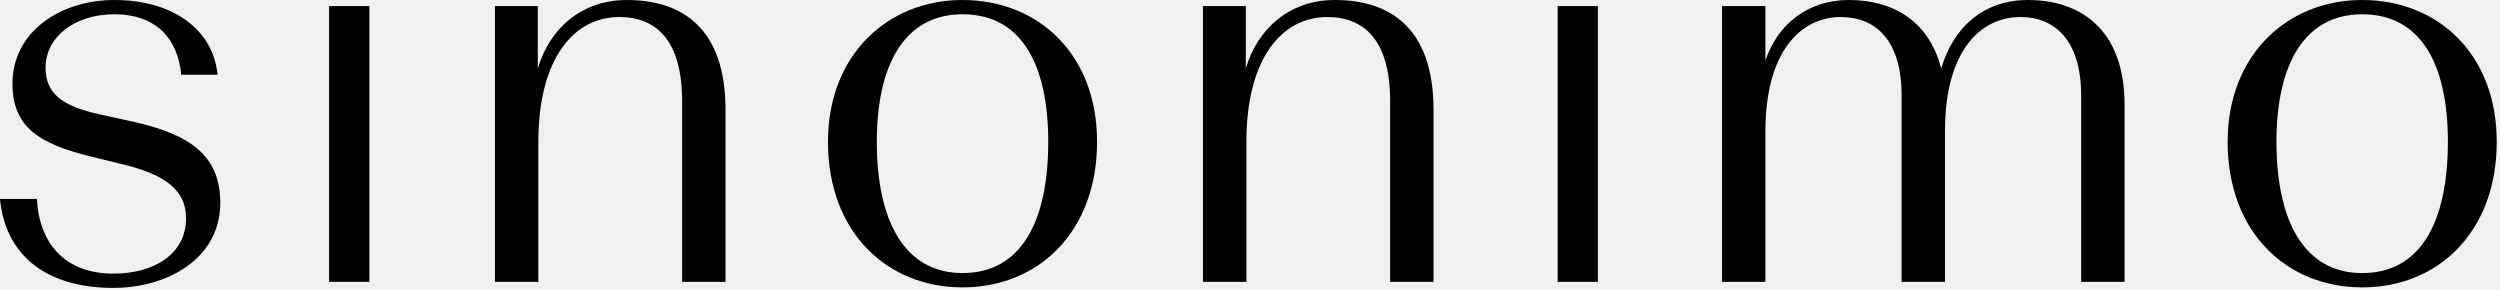
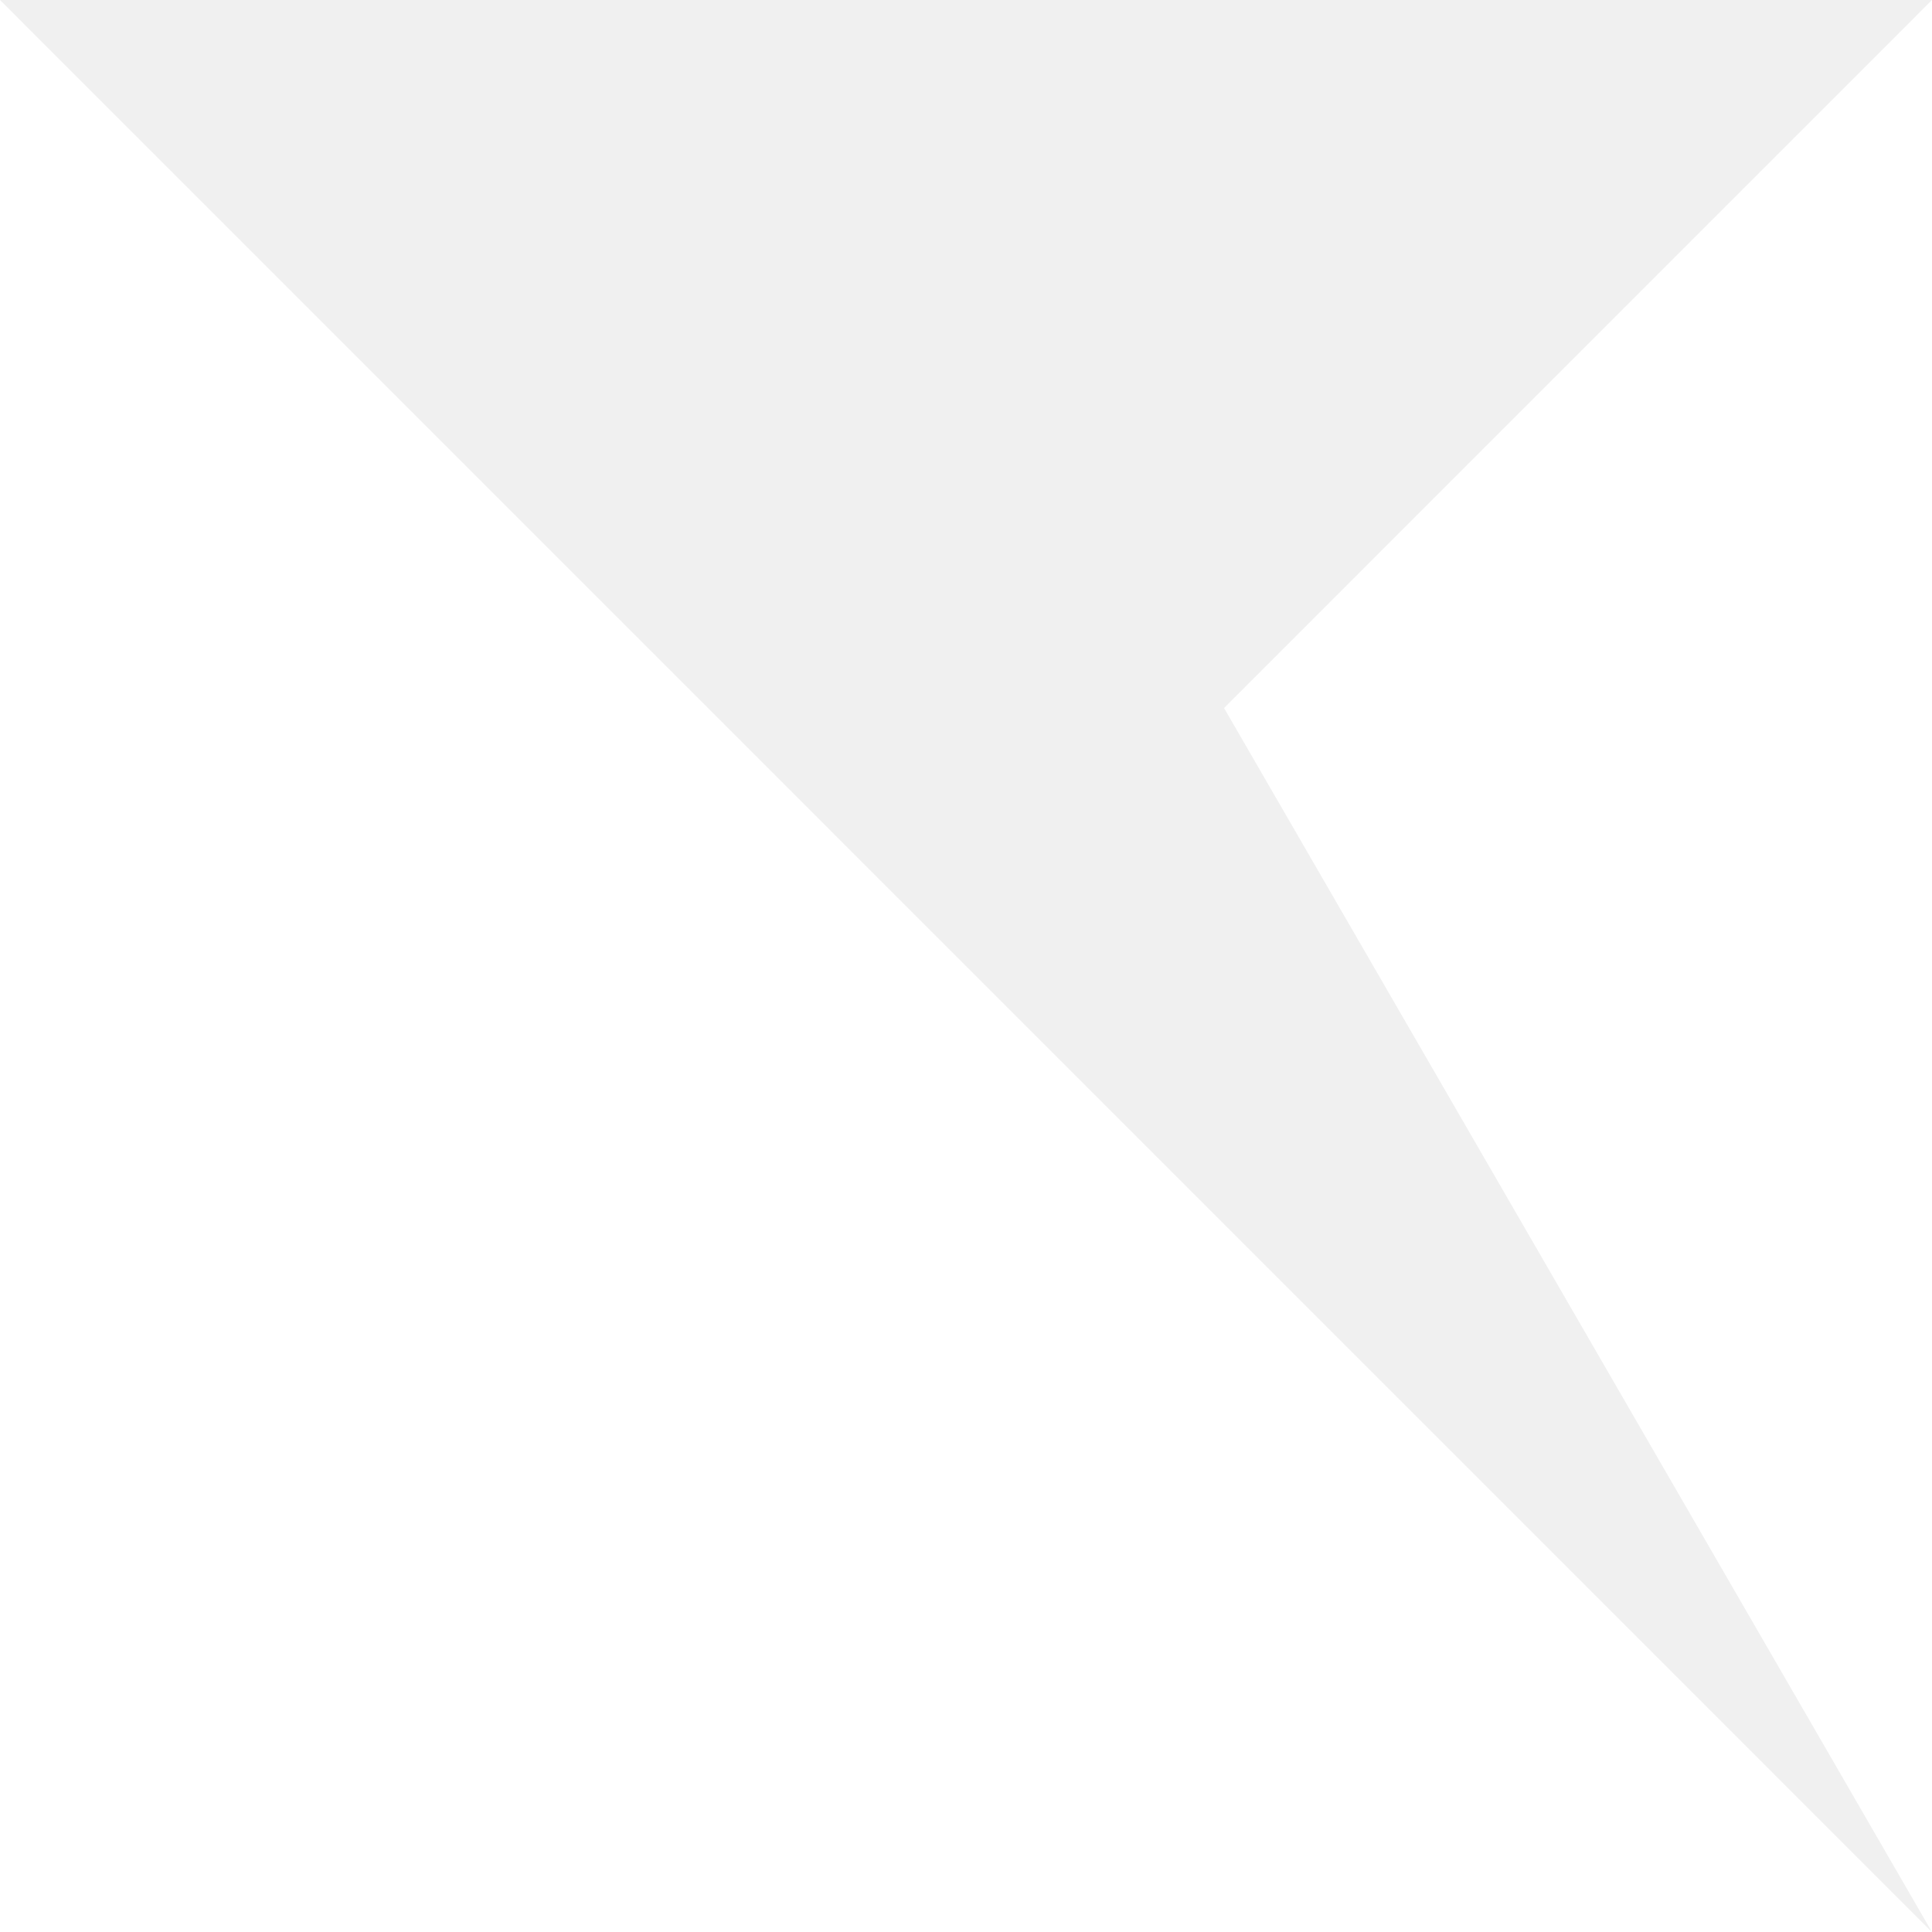
- <svg xmlns="http://www.w3.org/2000/svg" viewBox="0 0 121 14">
-   <path d="M118.478 6.861c0-3.723-1.286-6.17-4.148-6.17-2.81 0-4.15 2.447-4.15       6.17 0 3.83 1.34 6.356 4.15 6.356 2.862 0 4.148-2.526 4.148-6.356m-10.66       0c0-4.228 2.914-6.861 6.512-6.861 3.65 0 6.512 2.606 6.512 6.861 0       4.362-2.836 7.048-6.512 7.048-3.624 0-6.512-2.633-6.512-7.048zm-91.89       6.782V.293h1.948v13.35h-1.948zm69.519 0h-2.101V.293h2.1v2.632C86.025 1.223       87.443 0 89.49 0c2.022 0 3.86.93 4.464 3.324C94.505 1.41 95.924 0 98.155       0c2.469 0 4.674 1.356 4.674       5.08v8.563h-2.1V4.627c0-2.686-1.287-3.803-2.941-3.803-1.943 0-3.65       1.65-3.65 5.505v7.314h-2.1V4.627c0-2.686-1.261-3.803-2.942-3.803-1.943       0-3.65 1.676-3.65 5.532v7.287zM50.735       6.86c0-3.723-1.287-6.17-4.149-6.17-2.81 0-4.149 2.447-4.149 6.17 0 3.83       1.34 6.356 4.149 6.356 2.862 0 4.149-2.526 4.149-6.356zm-10.661 0c0-4.227       2.914-6.86 6.512-6.86 3.65 0 6.512 2.606 6.512 6.861 0 4.362-2.836       7.048-6.512 7.048-3.624 0-6.512-2.633-6.512-7.048zm-14.019       6.782h-2.1V.293h2.074v3.031C26.581 1.41 28.129 0 30.335 0c2.679 0 4.78       1.356 4.78 5.319v8.324h-2.101v-8.75c0-2.925-1.234-4.069-3.046-4.069-2.153       0-3.913 1.942-3.913 6.064v6.755zM0 9.627h1.786c.105 2.128 1.339 3.617       3.702 3.617 1.943 0 3.518-.93 3.518-2.686       0-1.41-1.102-2.128-3.072-2.606l-1.523-.373C1.917 6.968.604 6.17.604       4.042.604 1.542 2.914 0 5.54 0c2.836 0 4.78 1.436 4.99 3.617H8.77C8.613       1.862 7.536.69 5.54.69c-1.916 0-3.334 1.09-3.334 2.58 0 1.25.787 1.862 2.6       2.26l1.575.346c2.783.612 4.28 1.623 4.28 3.936 0 2.74-2.6 4.122-5.173       4.122-3.414 0-5.252-1.728-5.488-4.308zm75.39       4.016V.293h1.948v13.35H75.39zm-15.066 0h-2.101V.293h2.074v3.031C60.85 1.41       62.398 0 64.604 0c2.678 0 4.779 1.356 4.779       5.319v8.324h-2.101v-8.75c0-2.925-1.234-4.069-3.046-4.069-2.153 0-3.912       1.942-3.912 6.064v6.755z" fill-rule="evenodd" />
+ <svg xmlns="http://www.w3.org/2000/svg" width="30" height="30" viewBox="0 0 30 30" fill="none">
+   <g clip-path="url(#clip0_307_20)">
+     <path d="M0 0V30.002H30L0 0Z" fill="white" />
+     <path d="M30 0V30.002L19.007 10.994L30 0Z" fill="white" />
+   </g>
+   <defs>
+     <clipPath id="clip0_307_20">
+       <rect width="30" height="30" fill="white" />
+     </clipPath>
+   </defs>
</svg>
